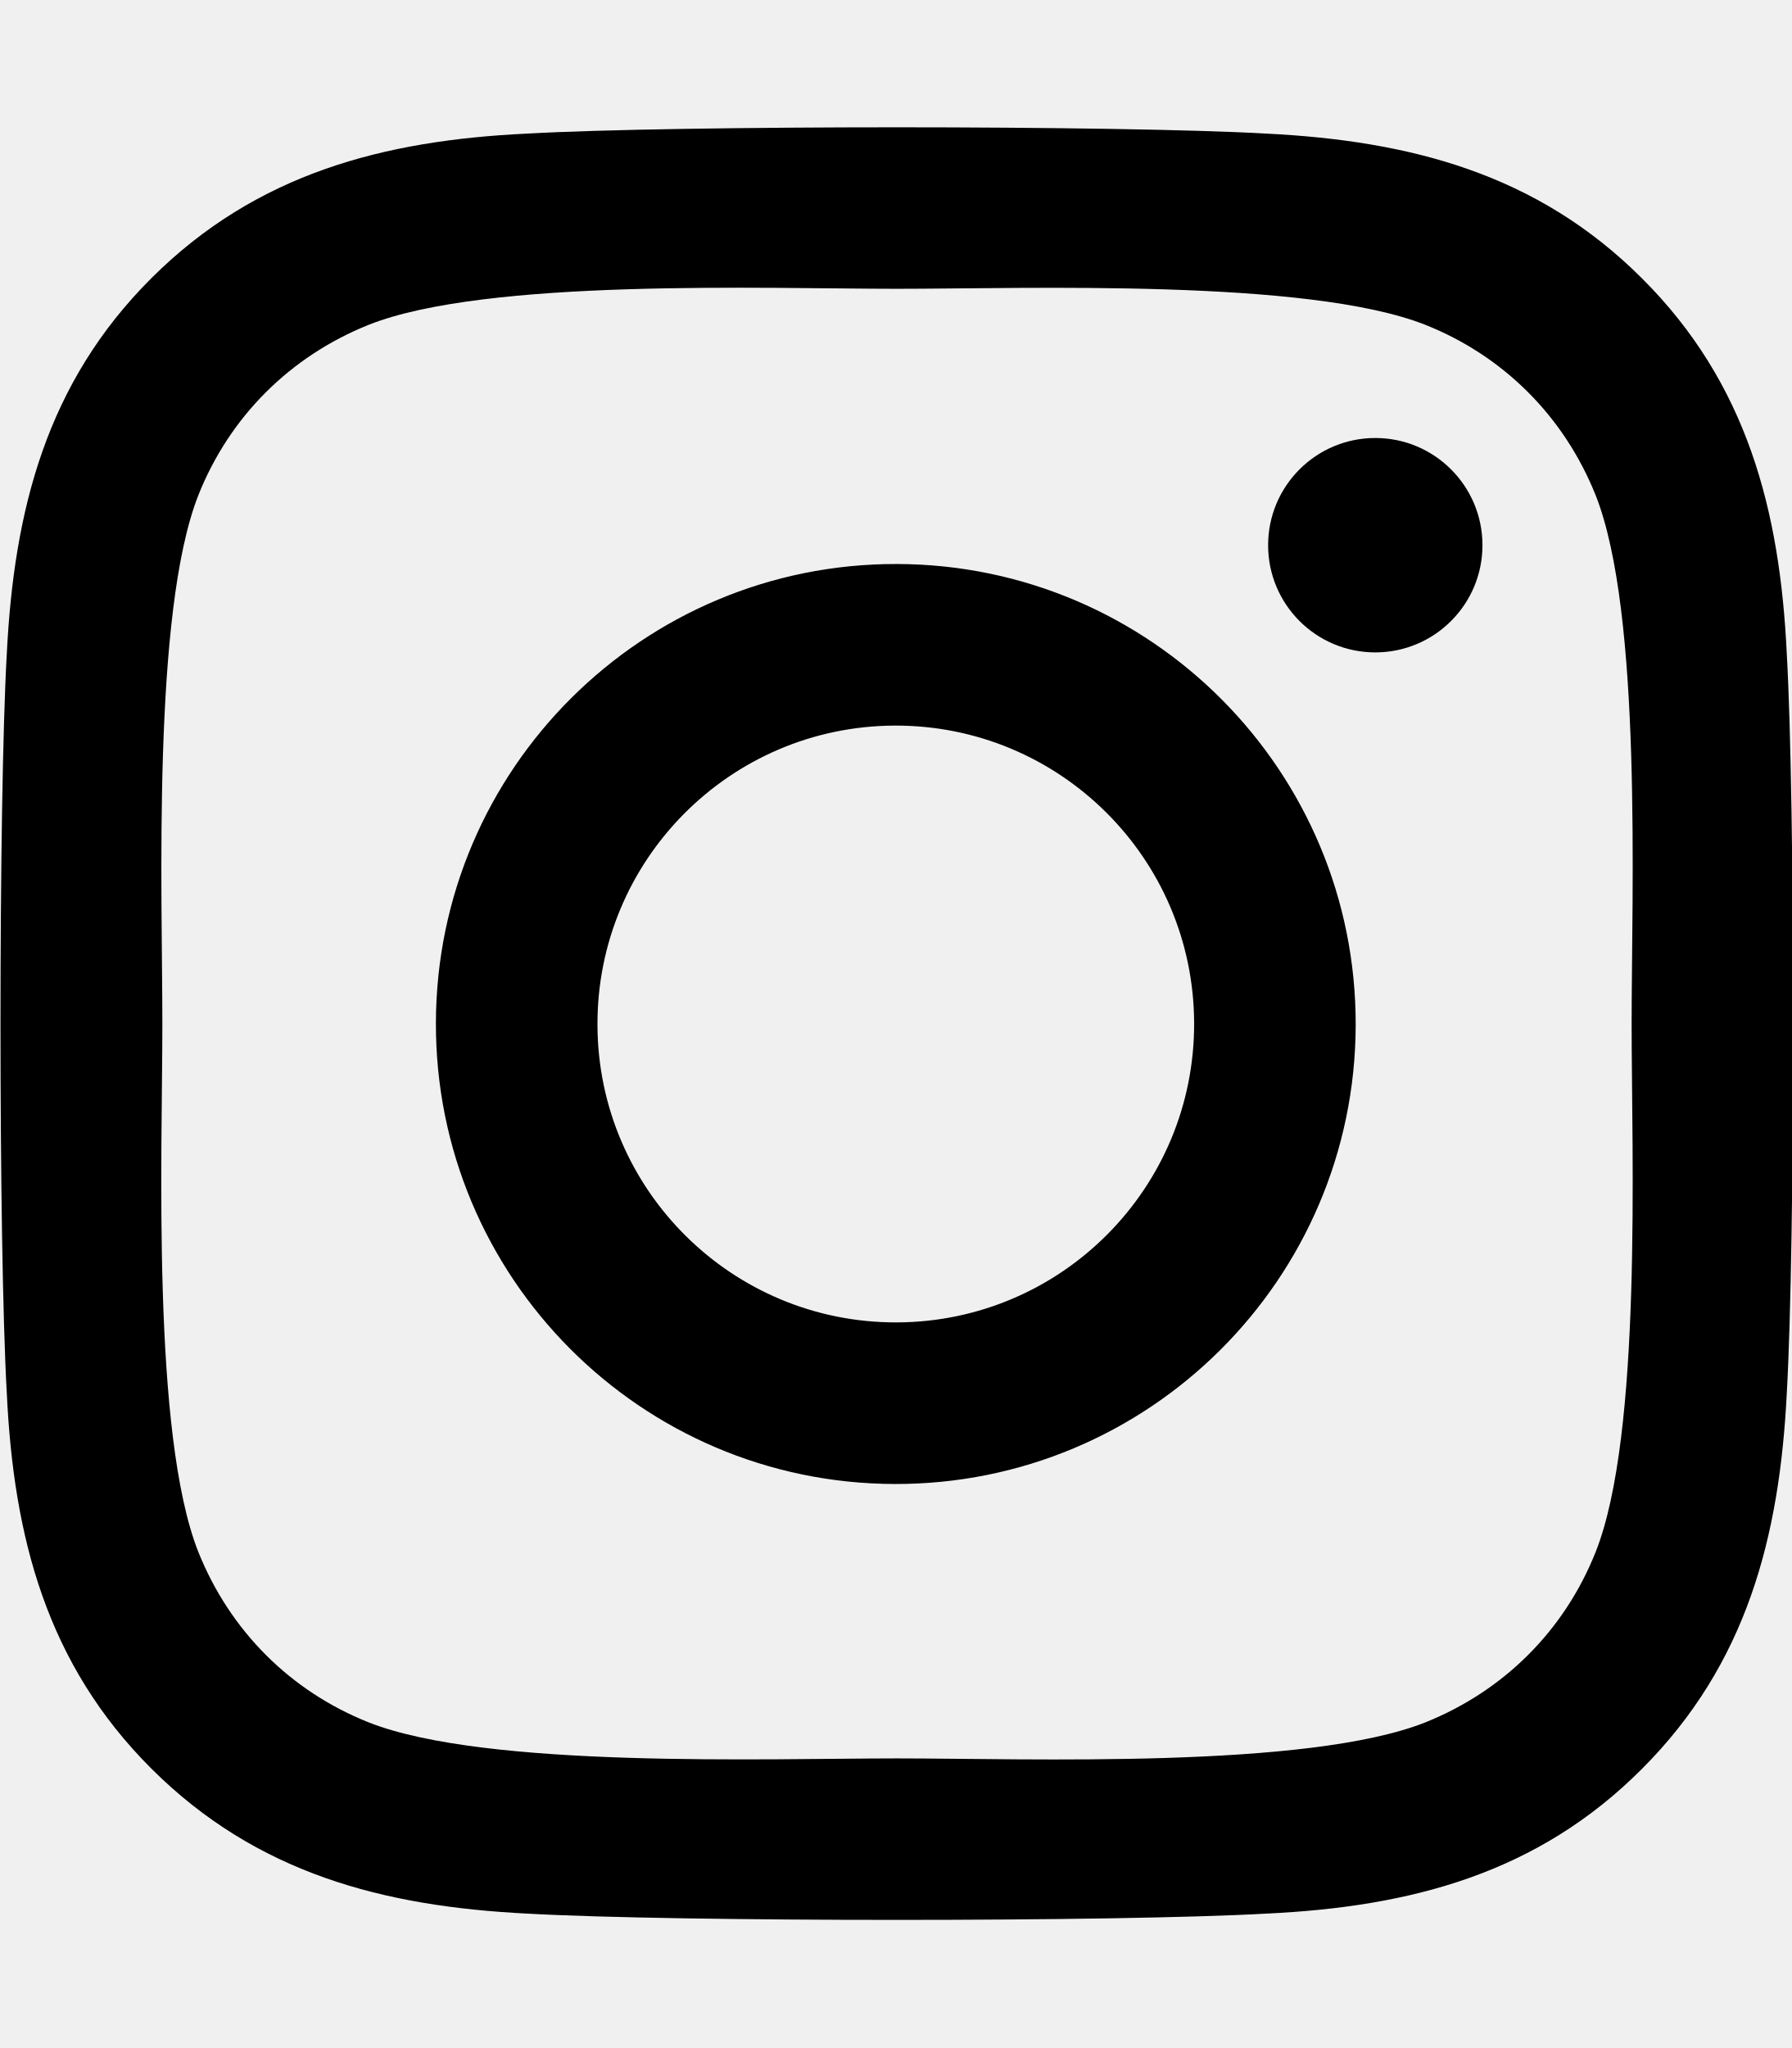
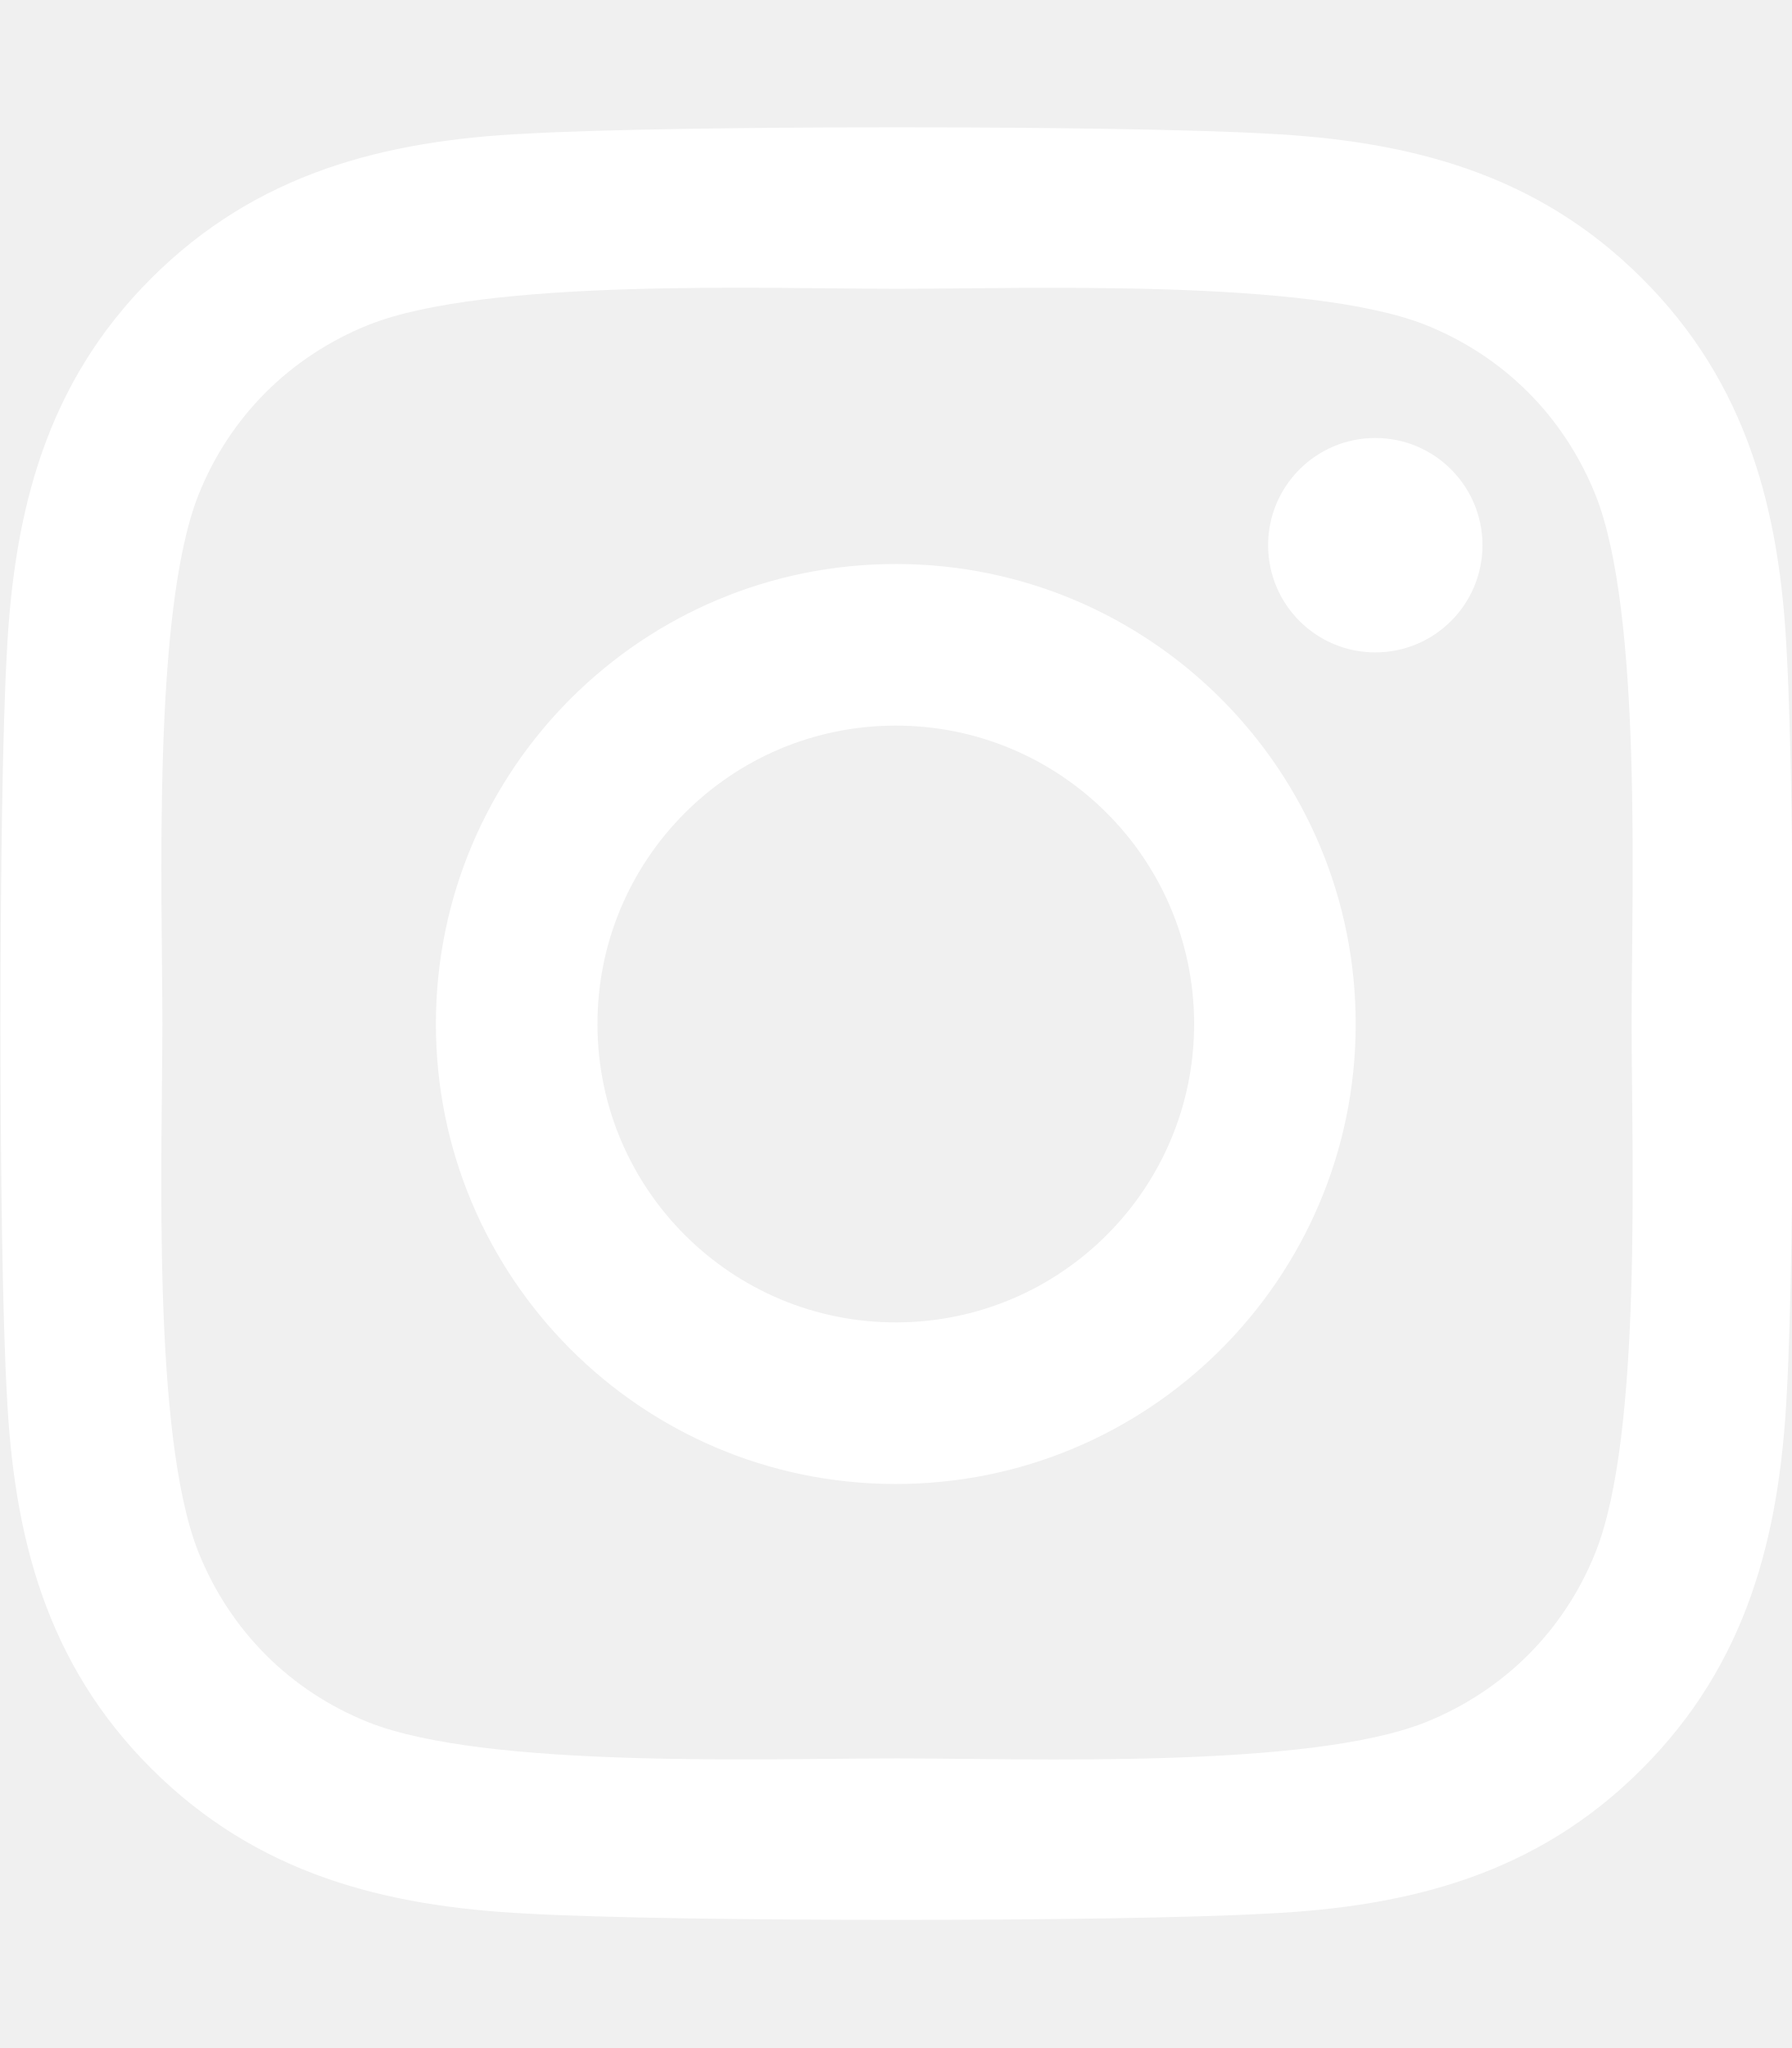
<svg xmlns="http://www.w3.org/2000/svg" viewBox="0 0 448 512">
-   <path fill="currentColor" d="M224.3 141a115 115 0 1 0 -.6 230 115 115 0 1 0 .6-230zm-.6 40.4a74.6 74.6 0 1 1 .6 149.2 74.6 74.6 0 1 1 -.6-149.2zm93.4-45.1a26.8 26.8 0 1 1 53.6 0 26.8 26.8 0 1 1 -53.6 0zm129.7 27.2c-1.7-35.9-9.9-67.7-36.2-93.9-26.2-26.2-58-34.4-93.9-36.2-37-2.1-147.9-2.1-184.9 0-35.8 1.7-67.6 9.9-93.9 36.1s-34.4 58-36.2 93.9c-2.1 37-2.1 147.9 0 184.9 1.7 35.9 9.9 67.7 36.2 93.9s58 34.4 93.9 36.2c37 2.1 147.9 2.1 184.9 0 35.9-1.7 67.7-9.9 93.9-36.2 26.2-26.2 34.4-58 36.2-93.9 2.1-37 2.1-147.8 0-184.8zM399 388c-7.8 19.6-22.9 34.7-42.6 42.6-29.5 11.7-99.5 9-132.1 9s-102.7 2.6-132.1-9c-19.6-7.8-34.7-22.9-42.6-42.6-11.7-29.5-9-99.5-9-132.1s-2.6-102.7 9-132.1c7.8-19.6 22.9-34.7 42.6-42.6 29.5-11.7 99.5-9 132.1-9s102.7-2.6 132.1 9c19.6 7.8 34.7 22.9 42.6 42.6 11.7 29.5 9 99.5 9 132.1s2.7 102.7-9 132.1z" />
+   <path fill="#fff" d="M224.3 141a115 115 0 1 0 -.6 230 115 115 0 1 0 .6-230zm-.6 40.4a74.6 74.6 0 1 1 .6 149.2 74.6 74.6 0 1 1 -.6-149.2zm93.4-45.1a26.8 26.8 0 1 1 53.6 0 26.8 26.8 0 1 1 -53.6 0zm129.7 27.2c-1.7-35.9-9.9-67.7-36.2-93.9-26.2-26.2-58-34.4-93.9-36.2-37-2.1-147.9-2.1-184.9 0-35.8 1.7-67.6 9.9-93.9 36.1s-34.4 58-36.2 93.9c-2.1 37-2.1 147.9 0 184.9 1.7 35.9 9.9 67.7 36.2 93.9s58 34.4 93.9 36.2c37 2.1 147.9 2.1 184.9 0 35.9-1.7 67.7-9.9 93.9-36.2 26.2-26.2 34.4-58 36.2-93.9 2.1-37 2.1-147.8 0-184.8zM399 388c-7.8 19.6-22.9 34.7-42.6 42.6-29.5 11.7-99.5 9-132.1 9s-102.7 2.6-132.1-9c-19.6-7.8-34.7-22.9-42.6-42.6-11.7-29.5-9-99.5-9-132.1s-2.6-102.7 9-132.1c7.8-19.6 22.9-34.7 42.6-42.6 29.5-11.7 99.5-9 132.1-9s102.7-2.6 132.1 9c19.6 7.8 34.7 22.9 42.6 42.6 11.7 29.5 9 99.5 9 132.1s2.7 102.7-9 132.1z" />
</svg>
